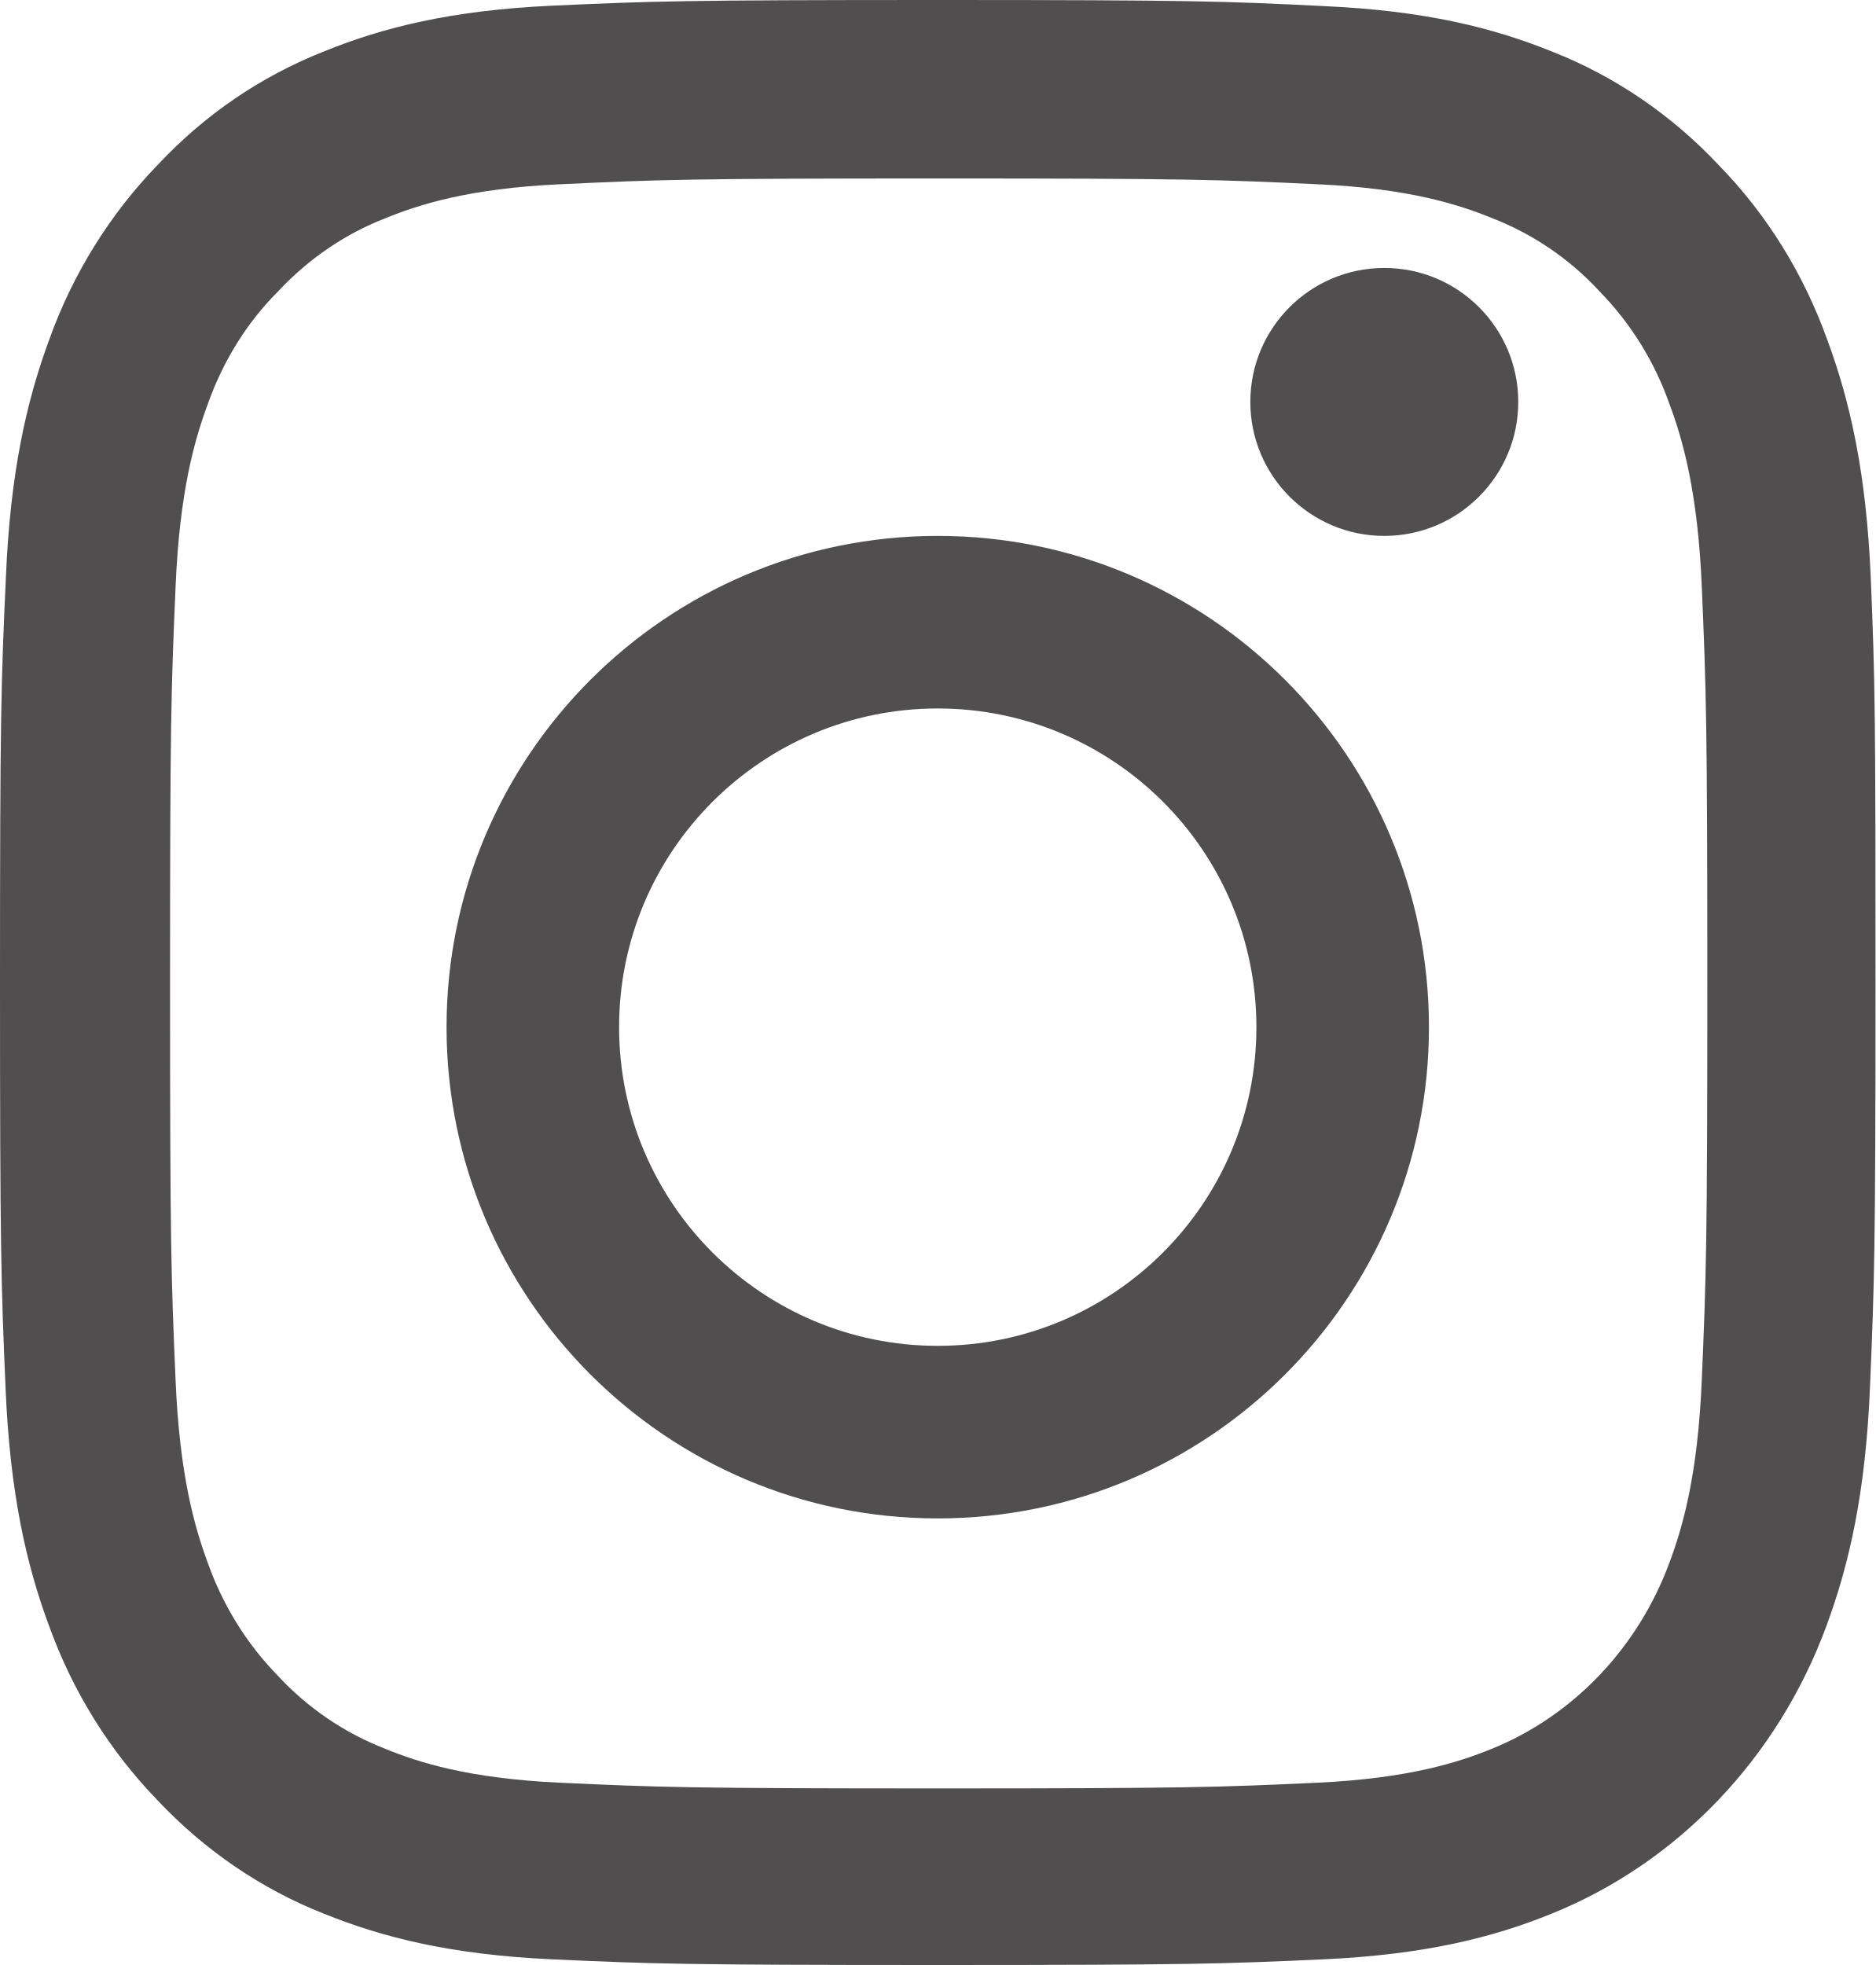
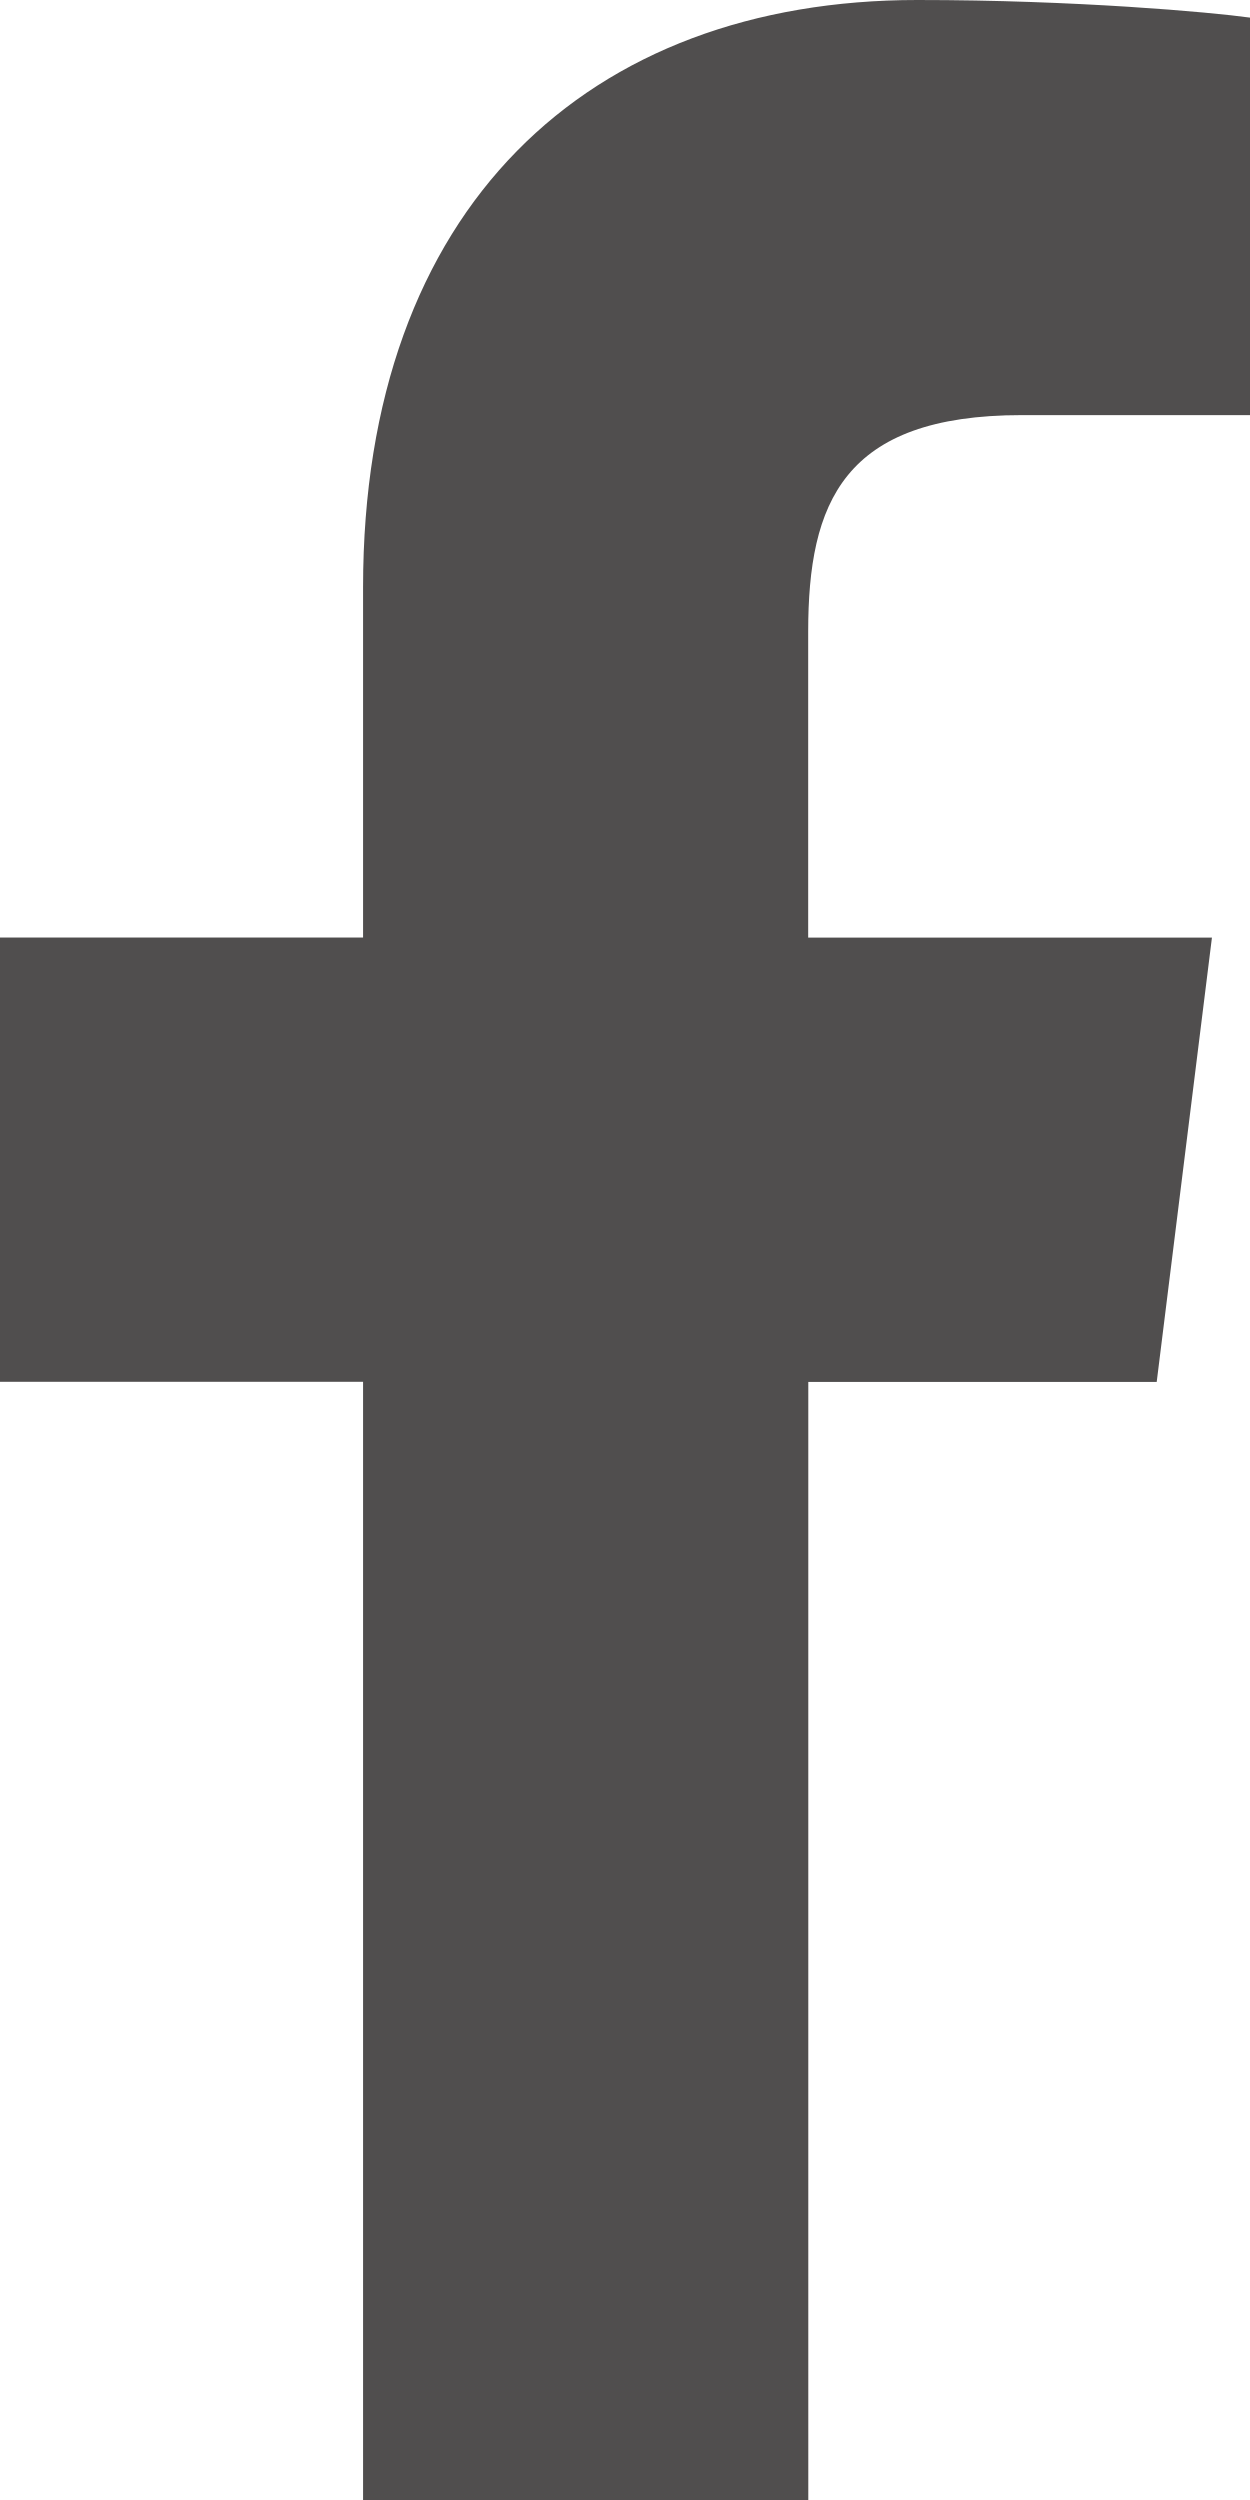
- <svg xmlns="http://www.w3.org/2000/svg" width="21px" height="22px" viewBox="0 0 21 22" version="1.1">
+ <svg xmlns="http://www.w3.org/2000/svg" width="11px" height="22px" viewBox="0 0 11 22" version="1.1">
  <g id="homepage" stroke="none" stroke-width="1" fill="none" fill-rule="evenodd">
-     <g id="homepage-v3" transform="translate(-76, -97)" fill="#504E4E">
+     <g id="homepage-v3" transform="translate(-35, -97)" fill="#504E4E">
      <g id="header" transform="translate(0, 31)">
-         <g id="ig-icon-header-desktop" transform="translate(76, 66)">
-           <path d="M19.055,15.45 C19.01,16.525 18.838,17.105 18.694,17.492 C18.341,18.45 17.615,19.211 16.7,19.581 C16.331,19.731 15.773,19.911 14.751,19.959 C13.643,20.01 13.311,20.023 10.508,20.023 C7.706,20.023 7.369,20.01 6.266,19.959 C5.24,19.911 4.686,19.731 4.317,19.581 C3.861,19.404 3.447,19.125 3.11,18.76 C2.761,18.403 2.495,17.973 2.326,17.496 C2.183,17.109 2.011,16.525 1.966,15.455 C1.916,14.294 1.904,13.946 1.904,11.011 C1.904,8.075 1.916,7.723 1.966,6.567 C2.011,5.493 2.183,4.912 2.326,4.526 C2.495,4.048 2.761,3.614 3.114,3.262 C3.455,2.897 3.865,2.617 4.321,2.441 C4.69,2.291 5.248,2.11 6.27,2.063 C7.378,2.011 7.71,1.998 10.512,1.998 C13.319,1.998 13.651,2.011 14.755,2.063 C15.781,2.11 16.335,2.291 16.704,2.441 C17.159,2.617 17.574,2.897 17.91,3.262 C18.259,3.619 18.526,4.048 18.694,4.526 C18.838,4.912 19.01,5.497 19.055,6.567 C19.104,7.727 19.117,8.075 19.117,11.011 C19.117,13.946 19.104,14.29 19.055,15.45 M20.947,6.468 C20.897,5.299 20.717,4.495 20.458,3.799 C20.192,3.06 19.781,2.398 19.244,1.848 C18.719,1.289 18.083,0.855 17.385,0.58 C16.716,0.309 15.953,0.12 14.837,0.069 C13.713,0.013 13.356,0 10.504,0 C7.652,0 7.295,0.013 6.175,0.064 C5.059,0.116 4.292,0.305 3.627,0.576 C2.921,0.855 2.29,1.285 1.764,1.848 C1.231,2.398 0.817,3.064 0.554,3.795 C0.295,4.495 0.115,5.295 0.066,6.464 C0.012,7.641 0,8.015 0,11.002 C0,13.989 0.012,14.363 0.062,15.536 C0.111,16.705 0.291,17.509 0.55,18.205 C0.817,18.944 1.231,19.606 1.764,20.156 C2.29,20.715 2.926,21.149 3.623,21.424 C4.292,21.695 5.055,21.884 6.171,21.936 C7.291,21.987 7.648,22 10.5,22 C13.352,22 13.709,21.987 14.829,21.936 C15.945,21.884 16.712,21.695 17.377,21.424 C18.788,20.853 19.905,19.684 20.45,18.205 C20.709,17.505 20.889,16.705 20.938,15.536 C20.988,14.363 21,13.989 21,11.002 C21,8.015 20.996,7.641 20.947,6.468" id="Fill-1" />
-           <path d="M10.5,15.068 C8.53,15.068 6.932,13.47 6.932,11.5 C6.932,9.53 8.53,7.932 10.5,7.932 C12.47,7.932 14.068,9.53 14.068,11.5 C14.068,13.47 12.47,15.068 10.5,15.068 M10.5,6 C7.464,6 5,8.463 5,11.5 C5,14.537 7.464,17 10.5,17 C13.537,17 16,14.537 16,11.5 C16,8.463 13.537,6 10.5,6" id="Fill-4" />
-           <path d="M15.5,3 C14.672,3 14,3.671 14,4.5 C14,5.328 14.672,6 15.5,6 C16.328,6 17,5.328 17,4.5 C17,3.671 16.328,3 15.5,3" id="Fill-6" />
-         </g>
+         <path d="M46,69.653 L46,66.155 C45.654,66.107 44.462,66 43.074,66 C40.179,66 38.195,67.821 38.195,71.169 L38.195,74.25 L35,74.25 L35,78.16 L38.195,78.16 L38.195,88 L42.113,88 L42.113,78.161 L45.179,78.161 L45.665,74.251 L42.112,74.251 L42.112,71.557 C42.113,70.427 42.417,69.653 43.992,69.653 L46,69.653 Z" id="fb-header-desktop" />
      </g>
    </g>
  </g>
</svg>
